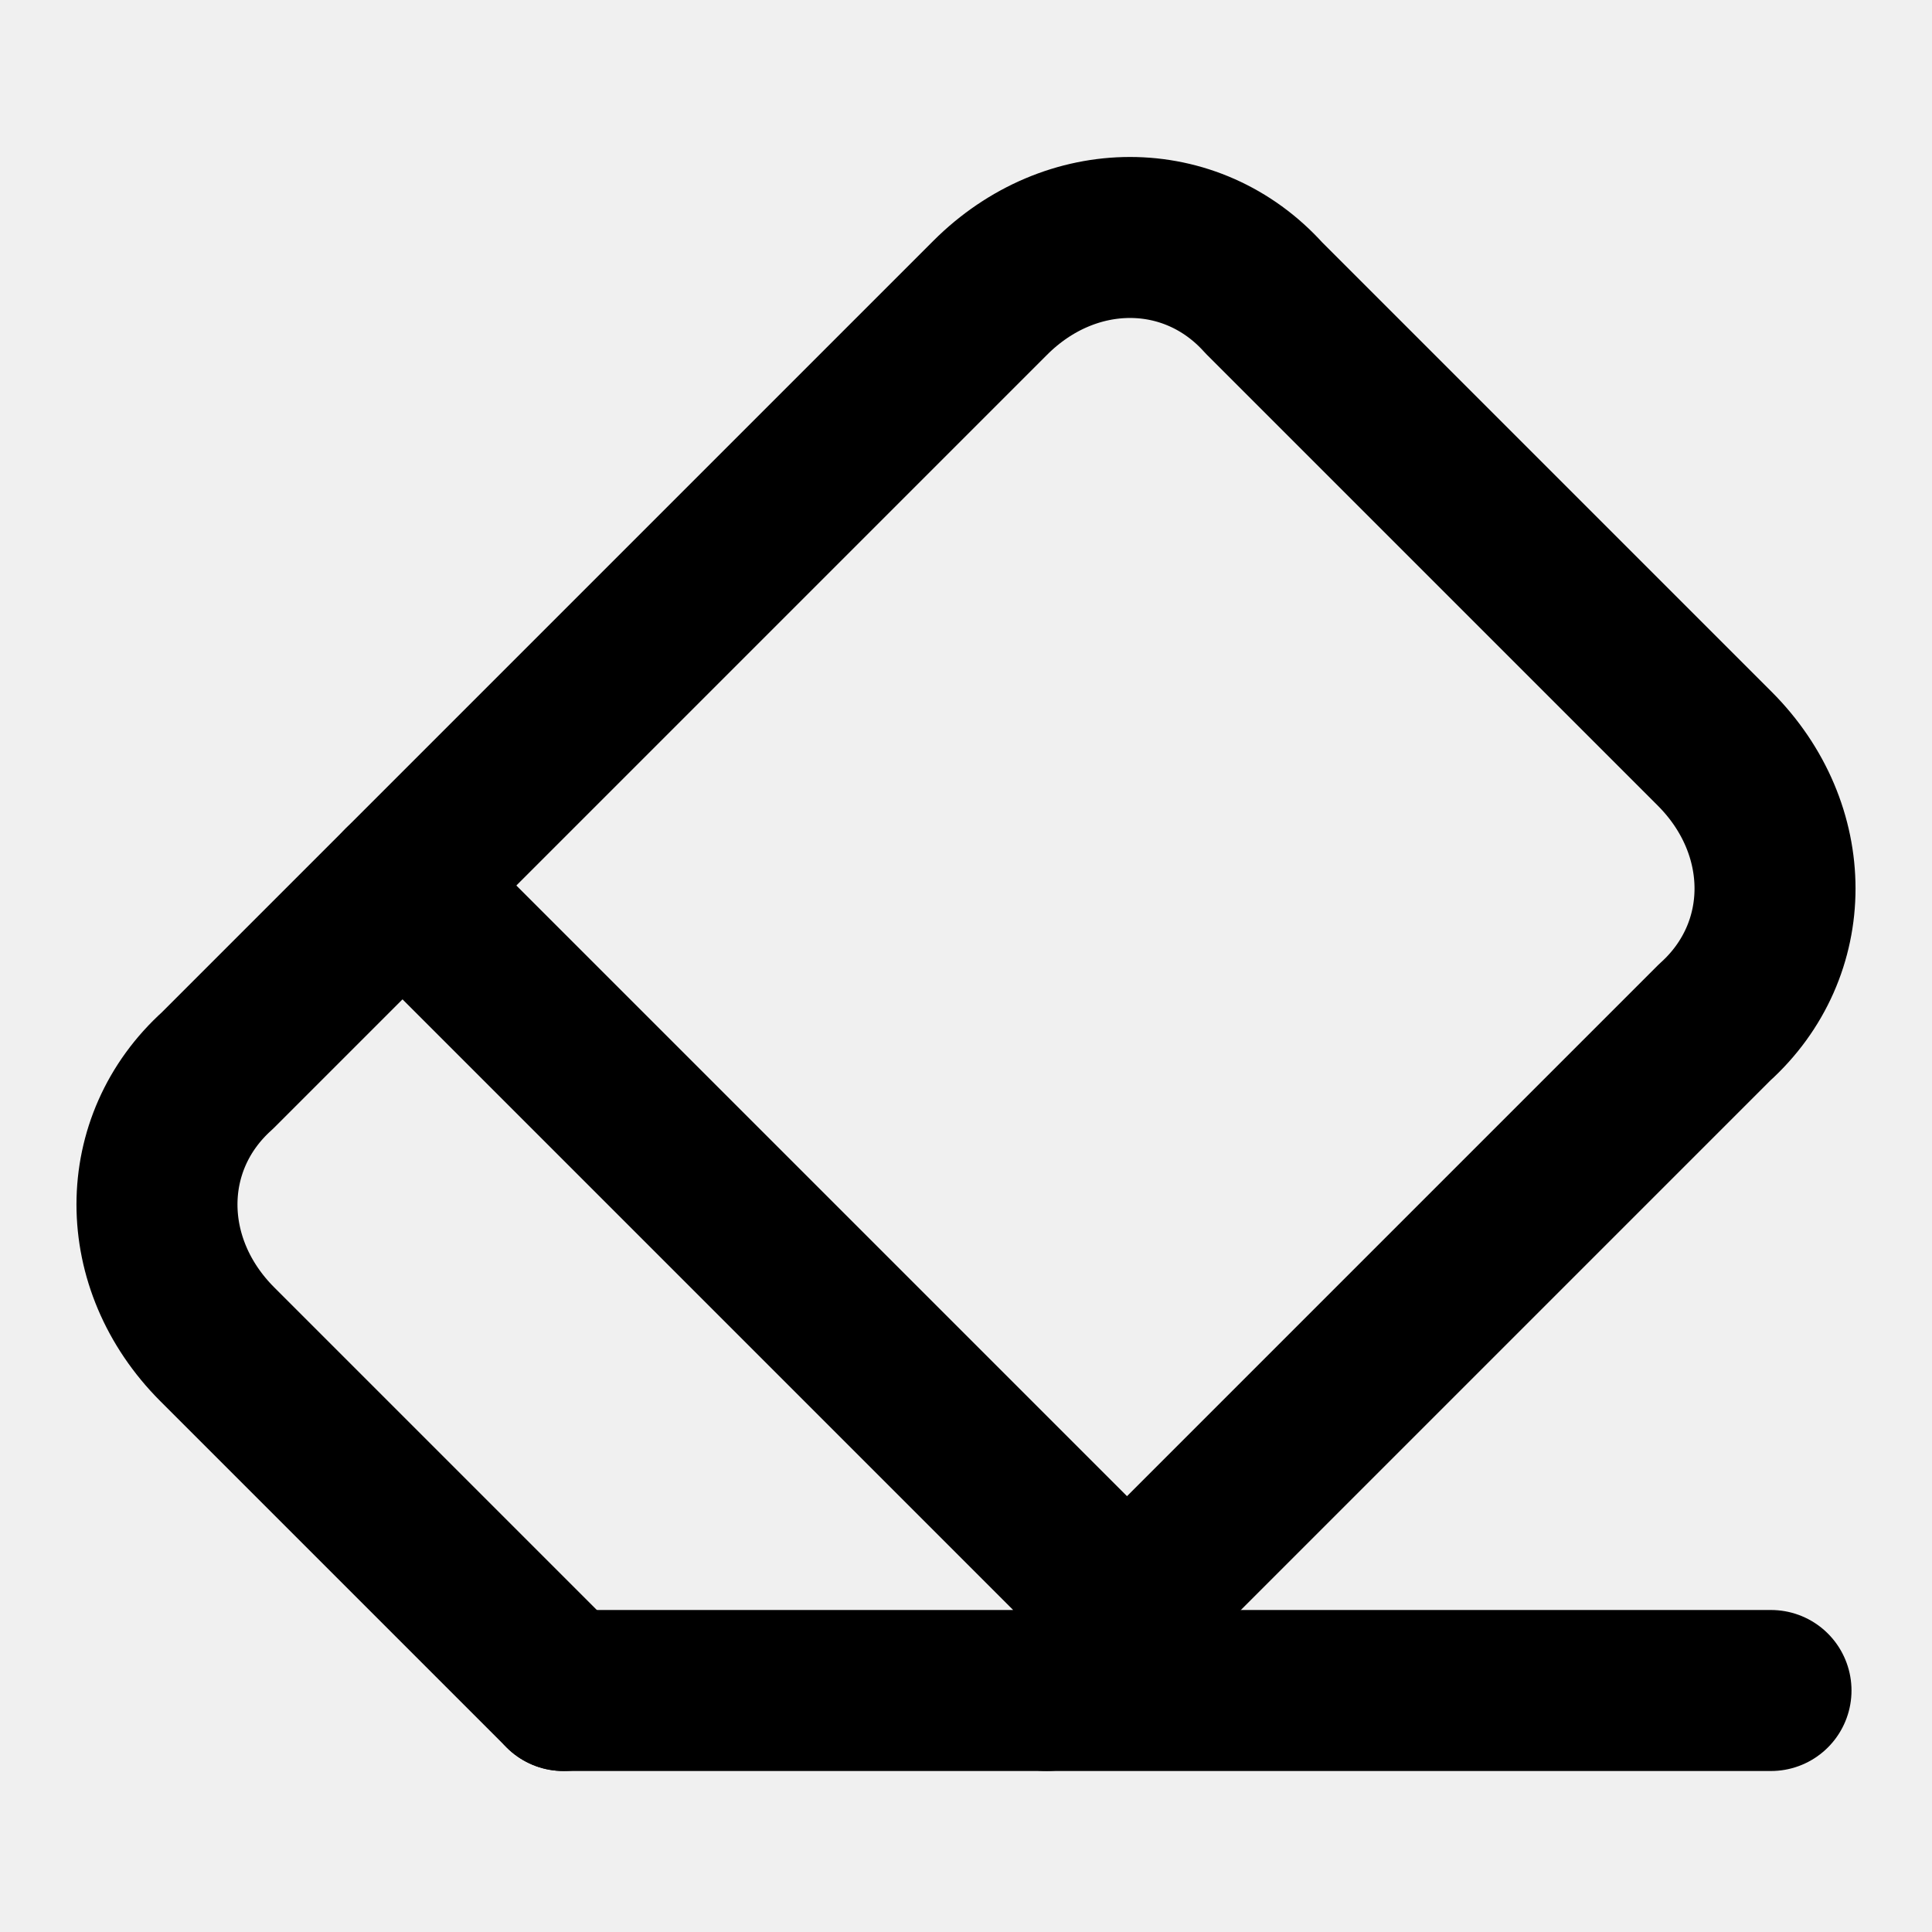
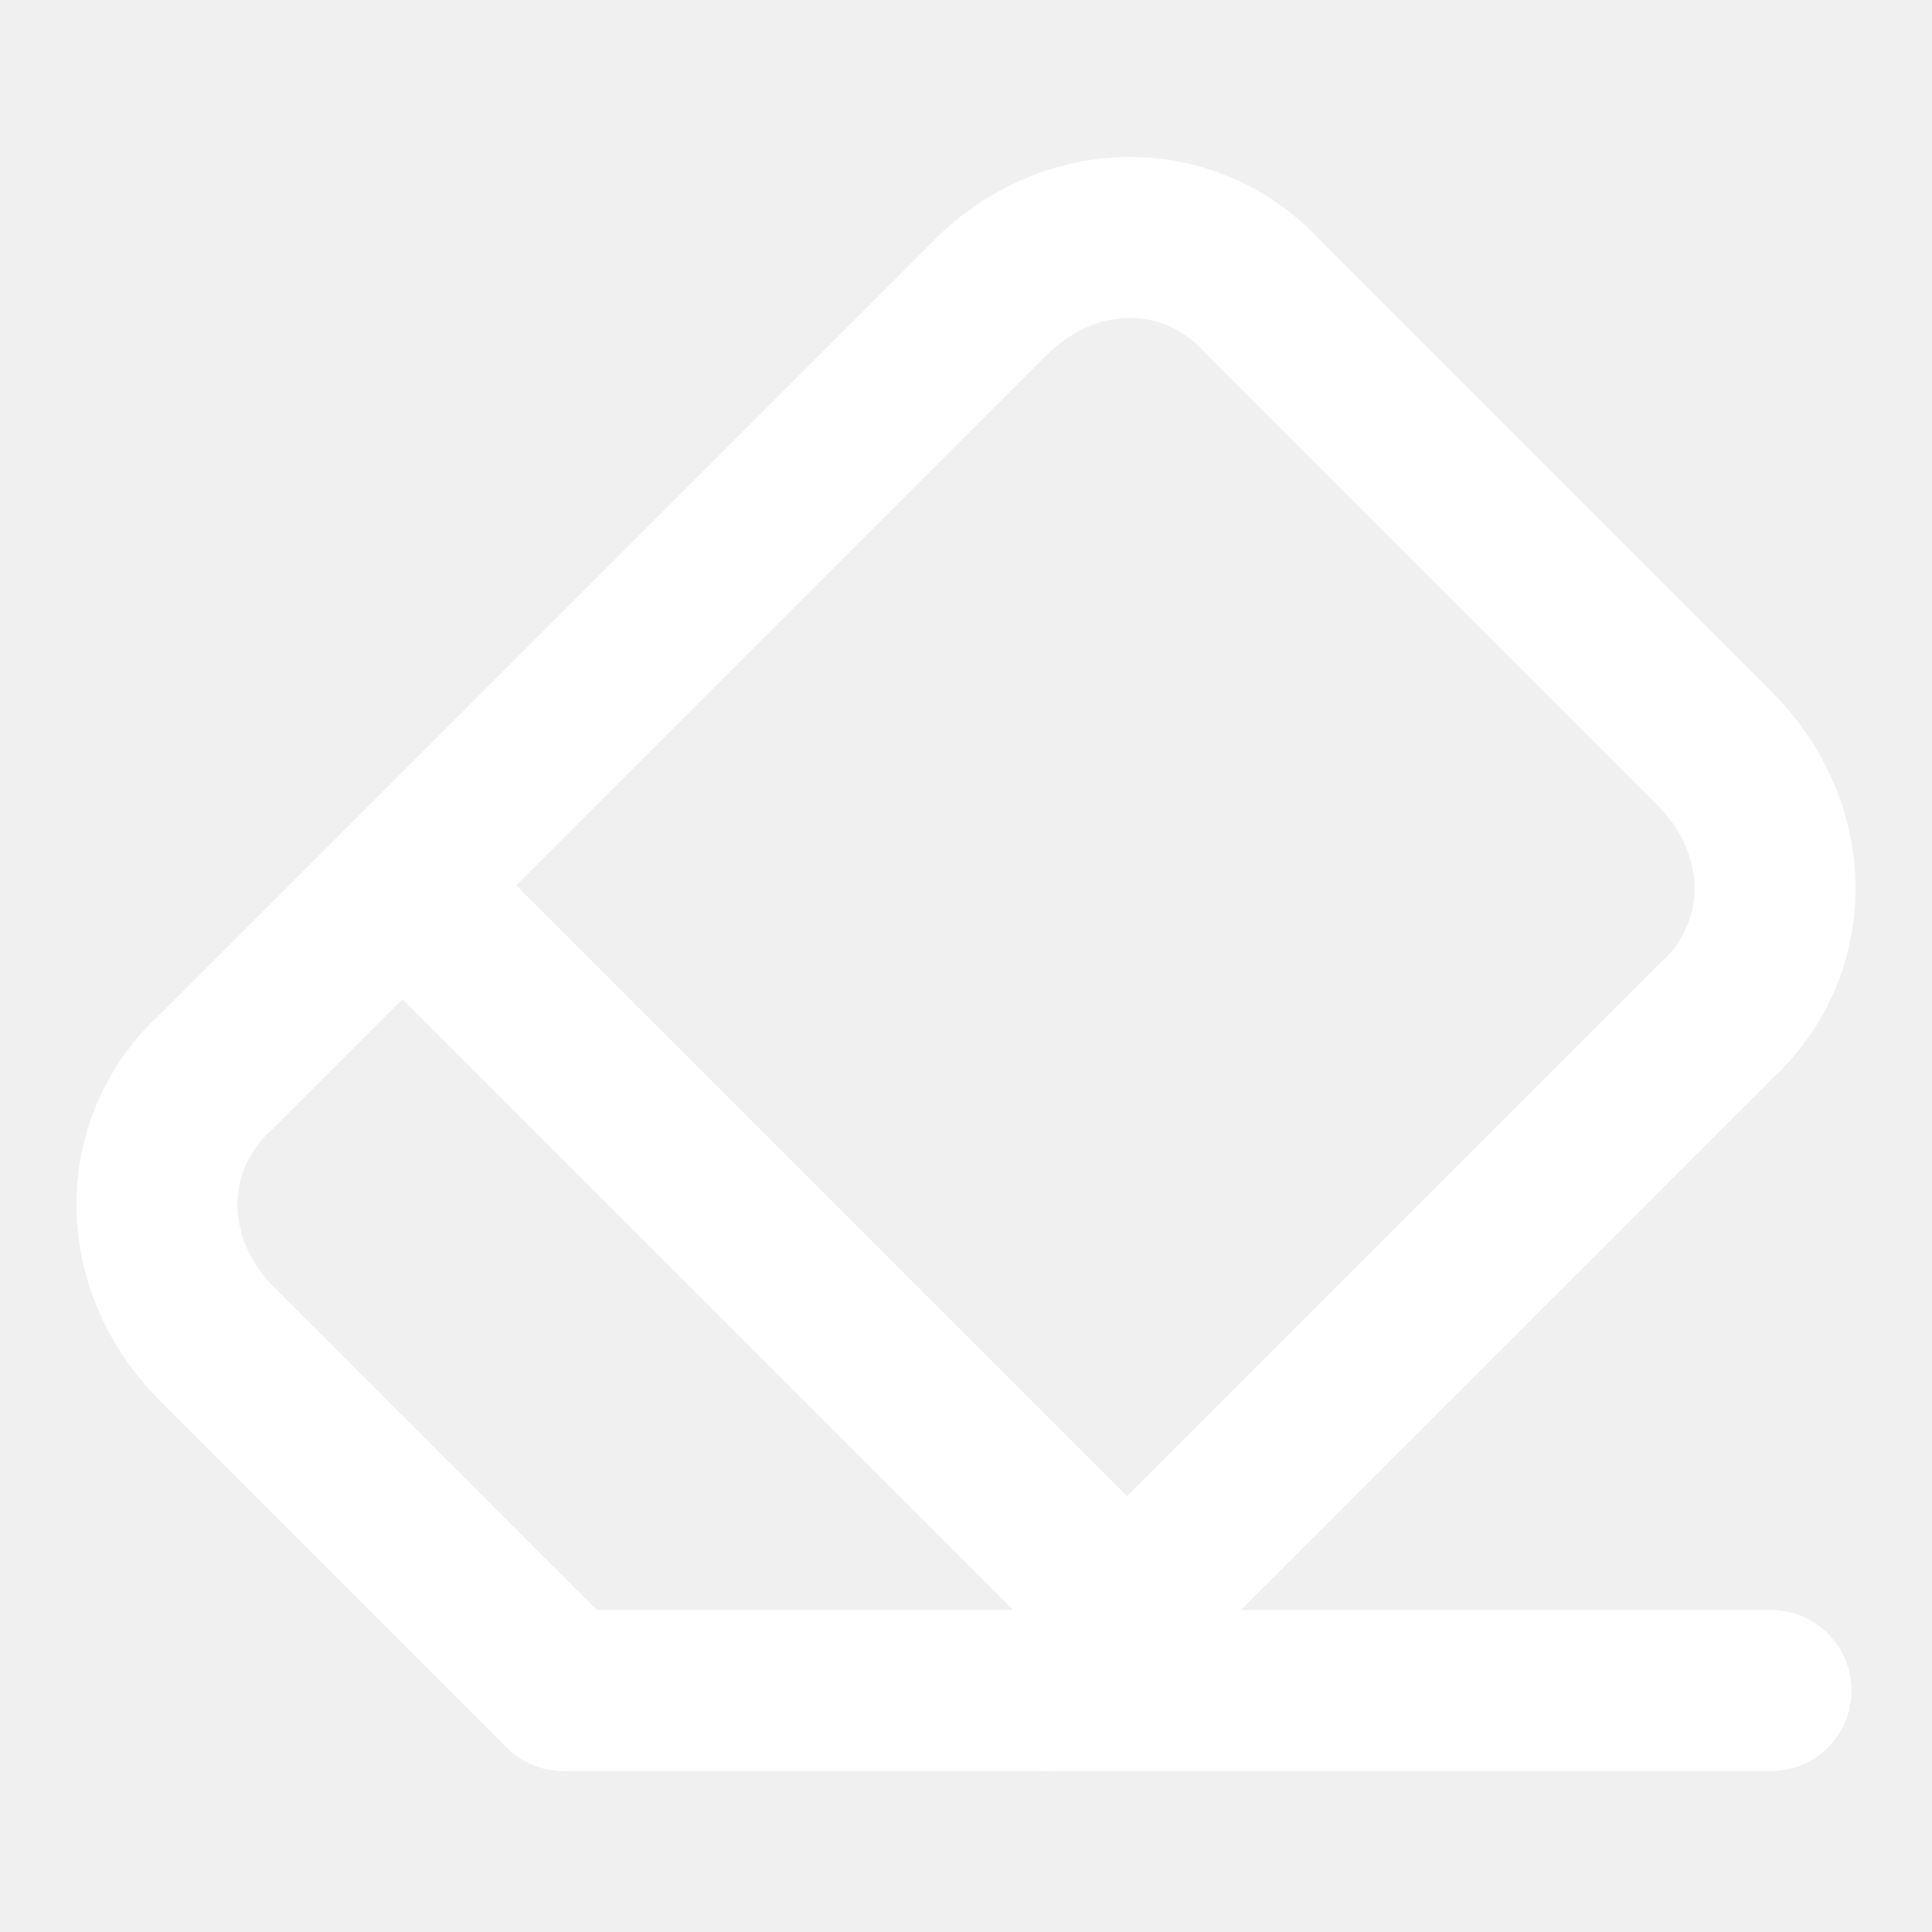
- <svg xmlns="http://www.w3.org/2000/svg" width="24" height="24" viewBox="0 0 24 24" fill="none" stroke="currentColor" stroke-width="2" stroke-linecap="round" stroke-linejoin="round" class="lucide lucide-eraser">
+ <svg xmlns="http://www.w3.org/2000/svg" width="24" height="24" viewBox="0 0 24 24" fill="none" stroke="#ffffff" stroke-width="2" stroke-linecap="round" stroke-linejoin="round" class="lucide lucide-eraser">
  <path d="m7 21-4.3-4.3c-1-1-1-2.5 0-3.4l9.6-9.6c1-1 2.5-1 3.4 0l5.6 5.6c1 1 1 2.5 0 3.4L13 21" />
  <path d="M22 21H7" />
  <path d="m5 11 9 9" />
</svg>
